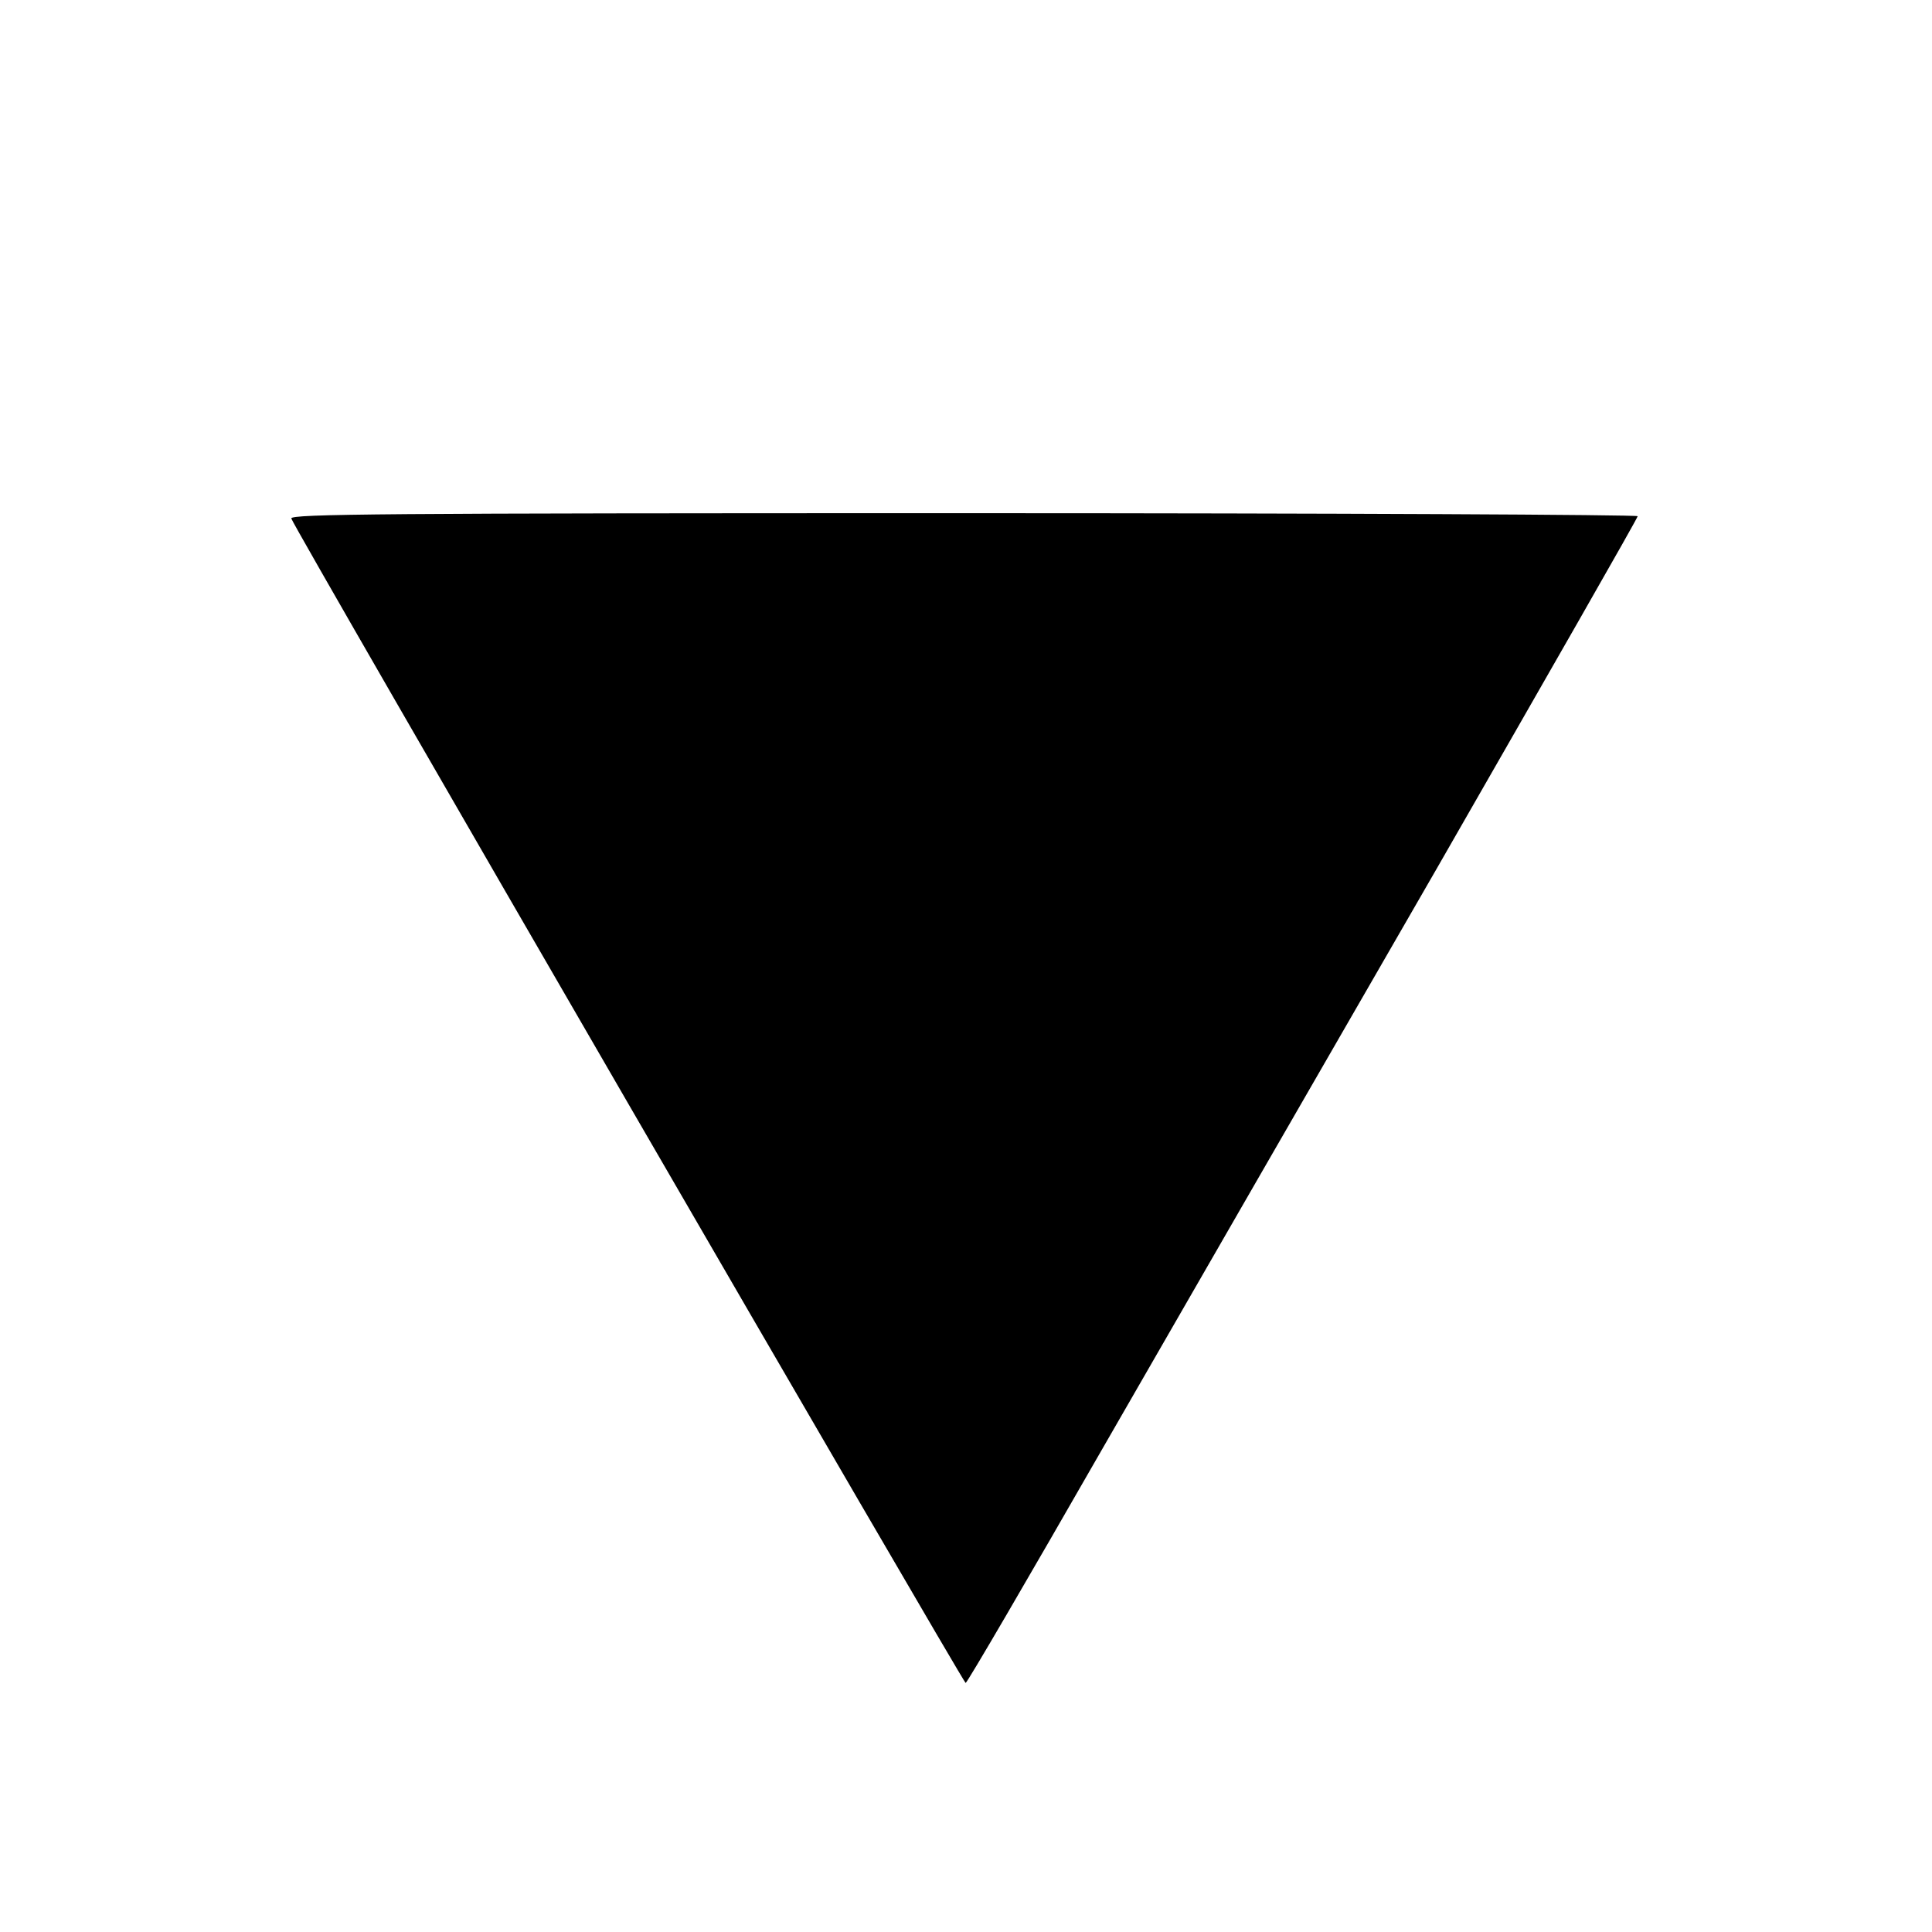
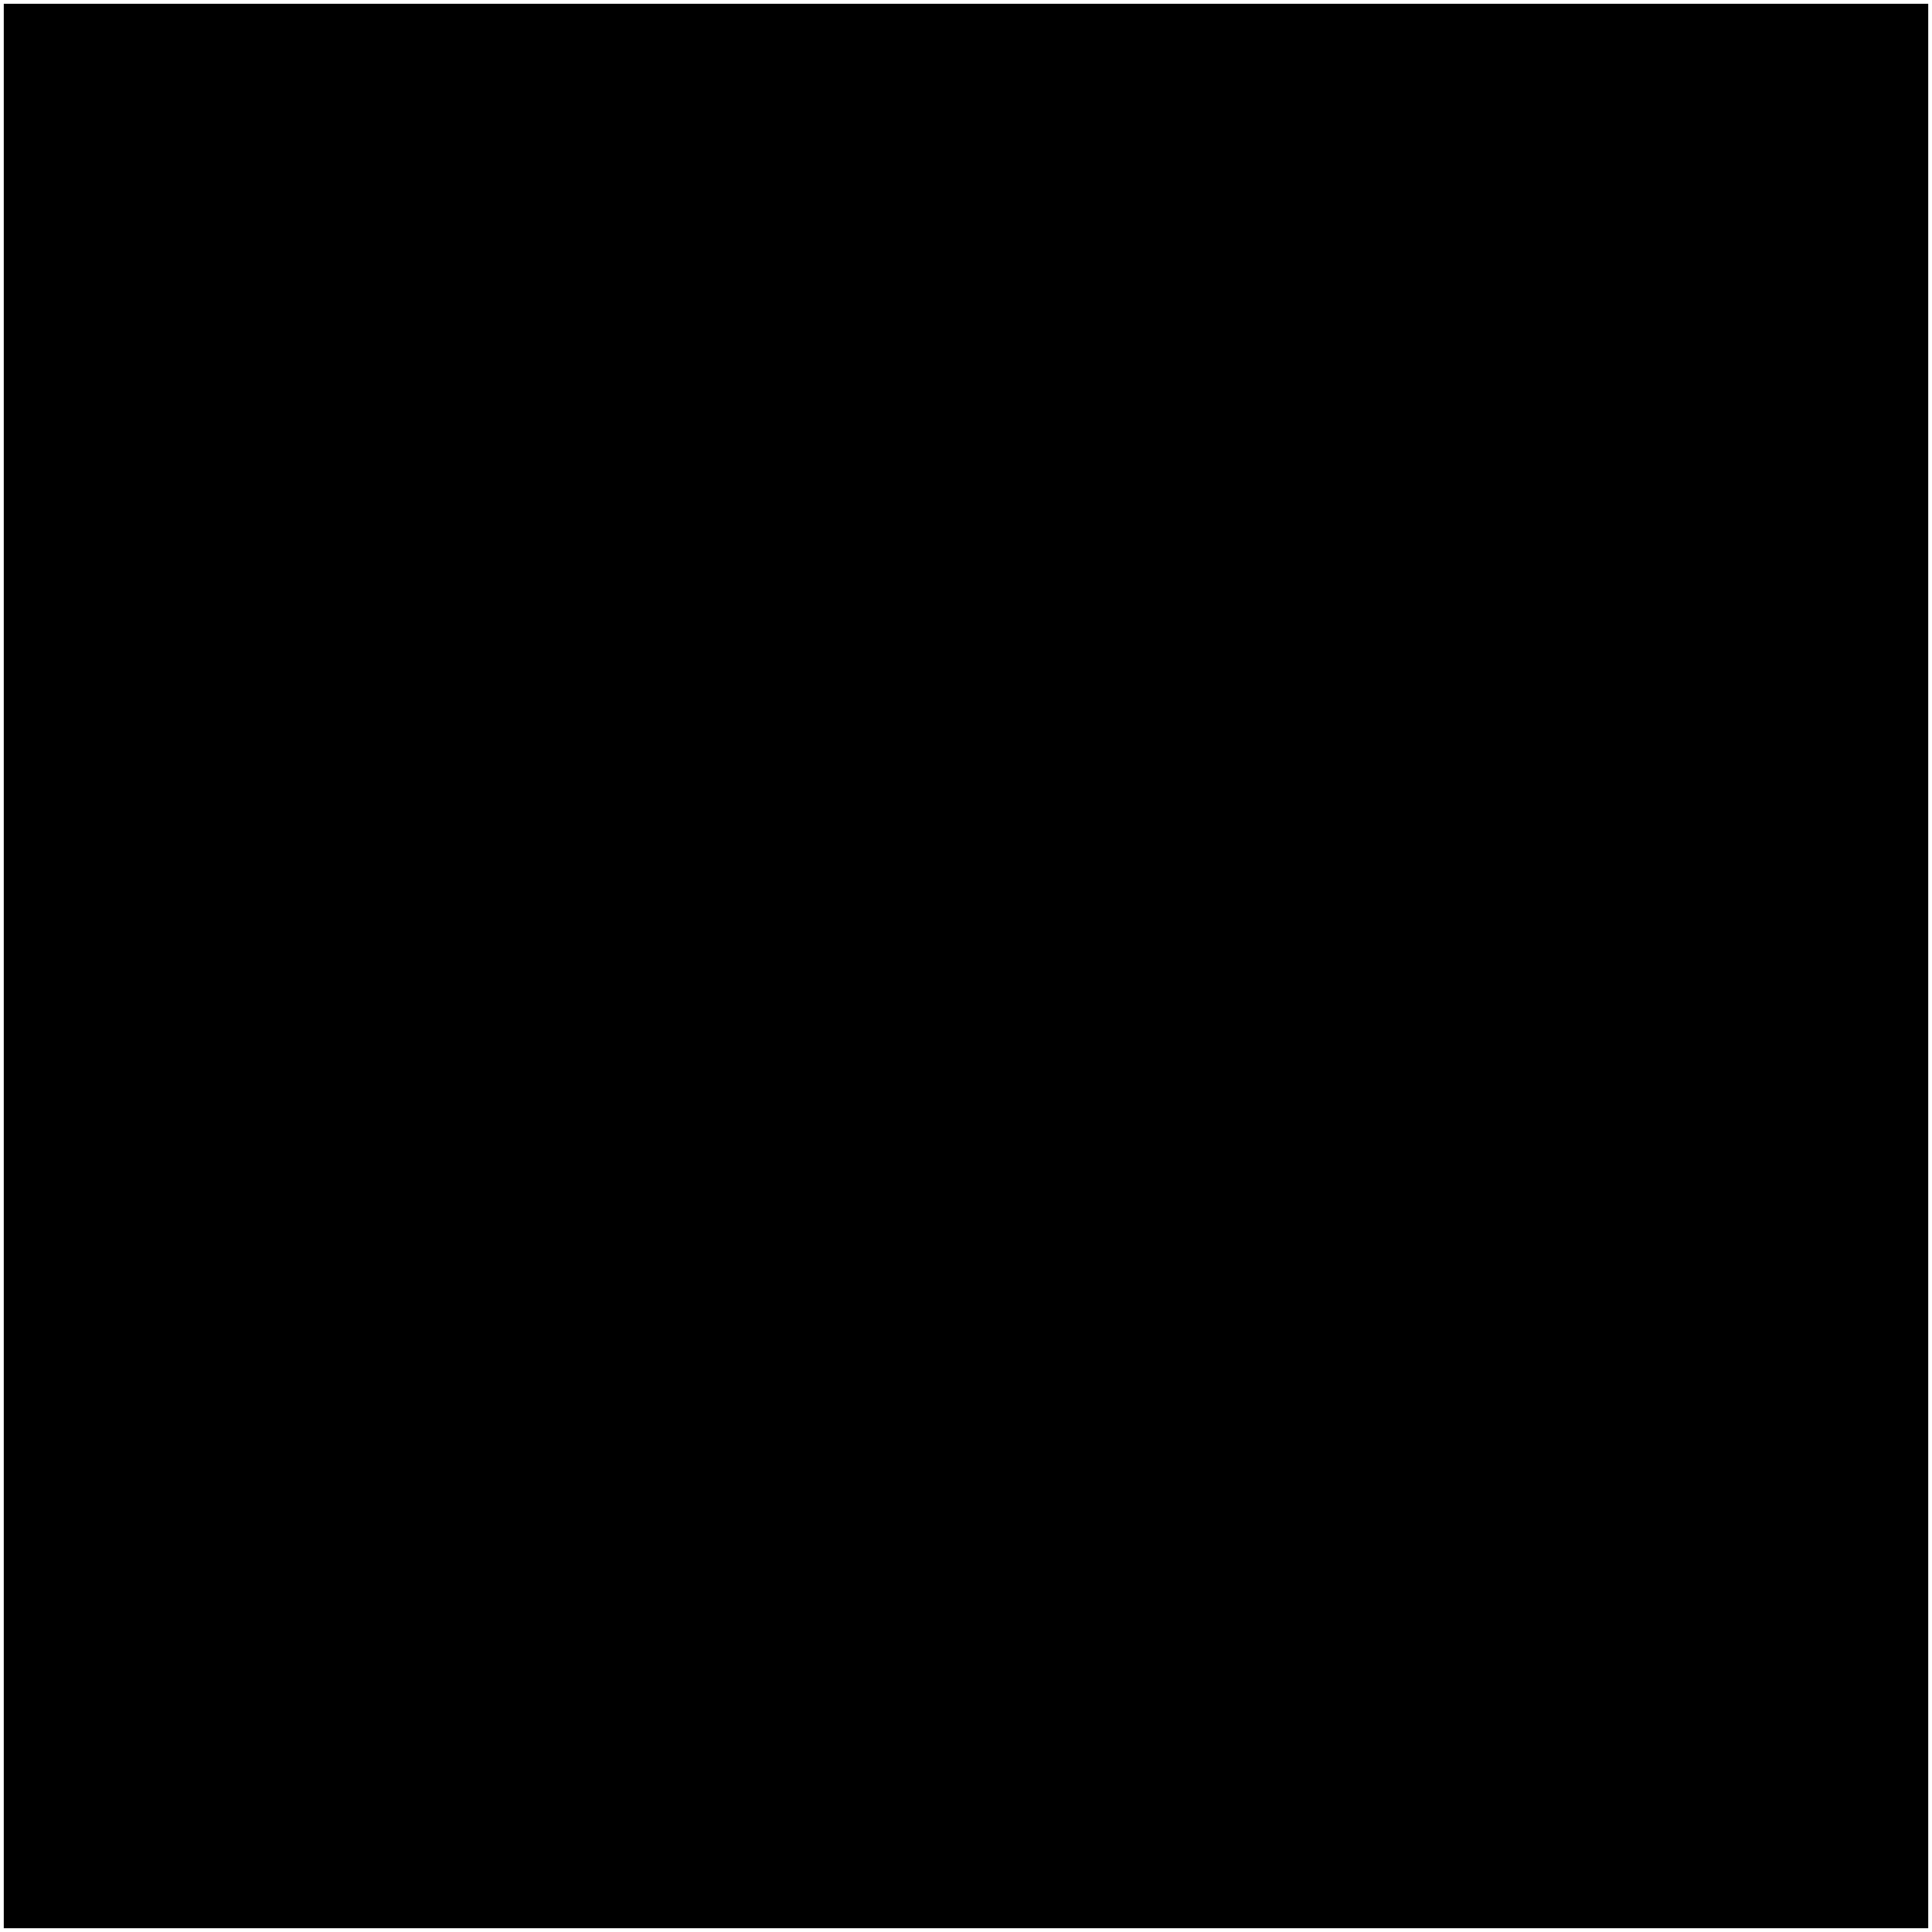
<svg xmlns="http://www.w3.org/2000/svg" version="1.0" width="512pt" height="512pt" viewBox="0 0 512 512" preserveAspectRatio="xMidYMid meet">
  <g transform="translate(0,512) scale(0.1,-0.1)" fill="#000000" stroke="none">
-     <path d="M772 3746 c4 -20 1781 -3086 1787 -3086 4 0 166 278 361 618 195 339 595 1033 888 1541 292 509 532 928 532 933 0 4 -804 8 -1786 8 -1544 0 -1785 -2 -1782 -14z" />
+     <path d="M10 2560 l0 -2550 2550 0 2550 0 0 2550 0 2550 -2550 0 -2550 0 0 -2550z" />
  </g>
</svg>
